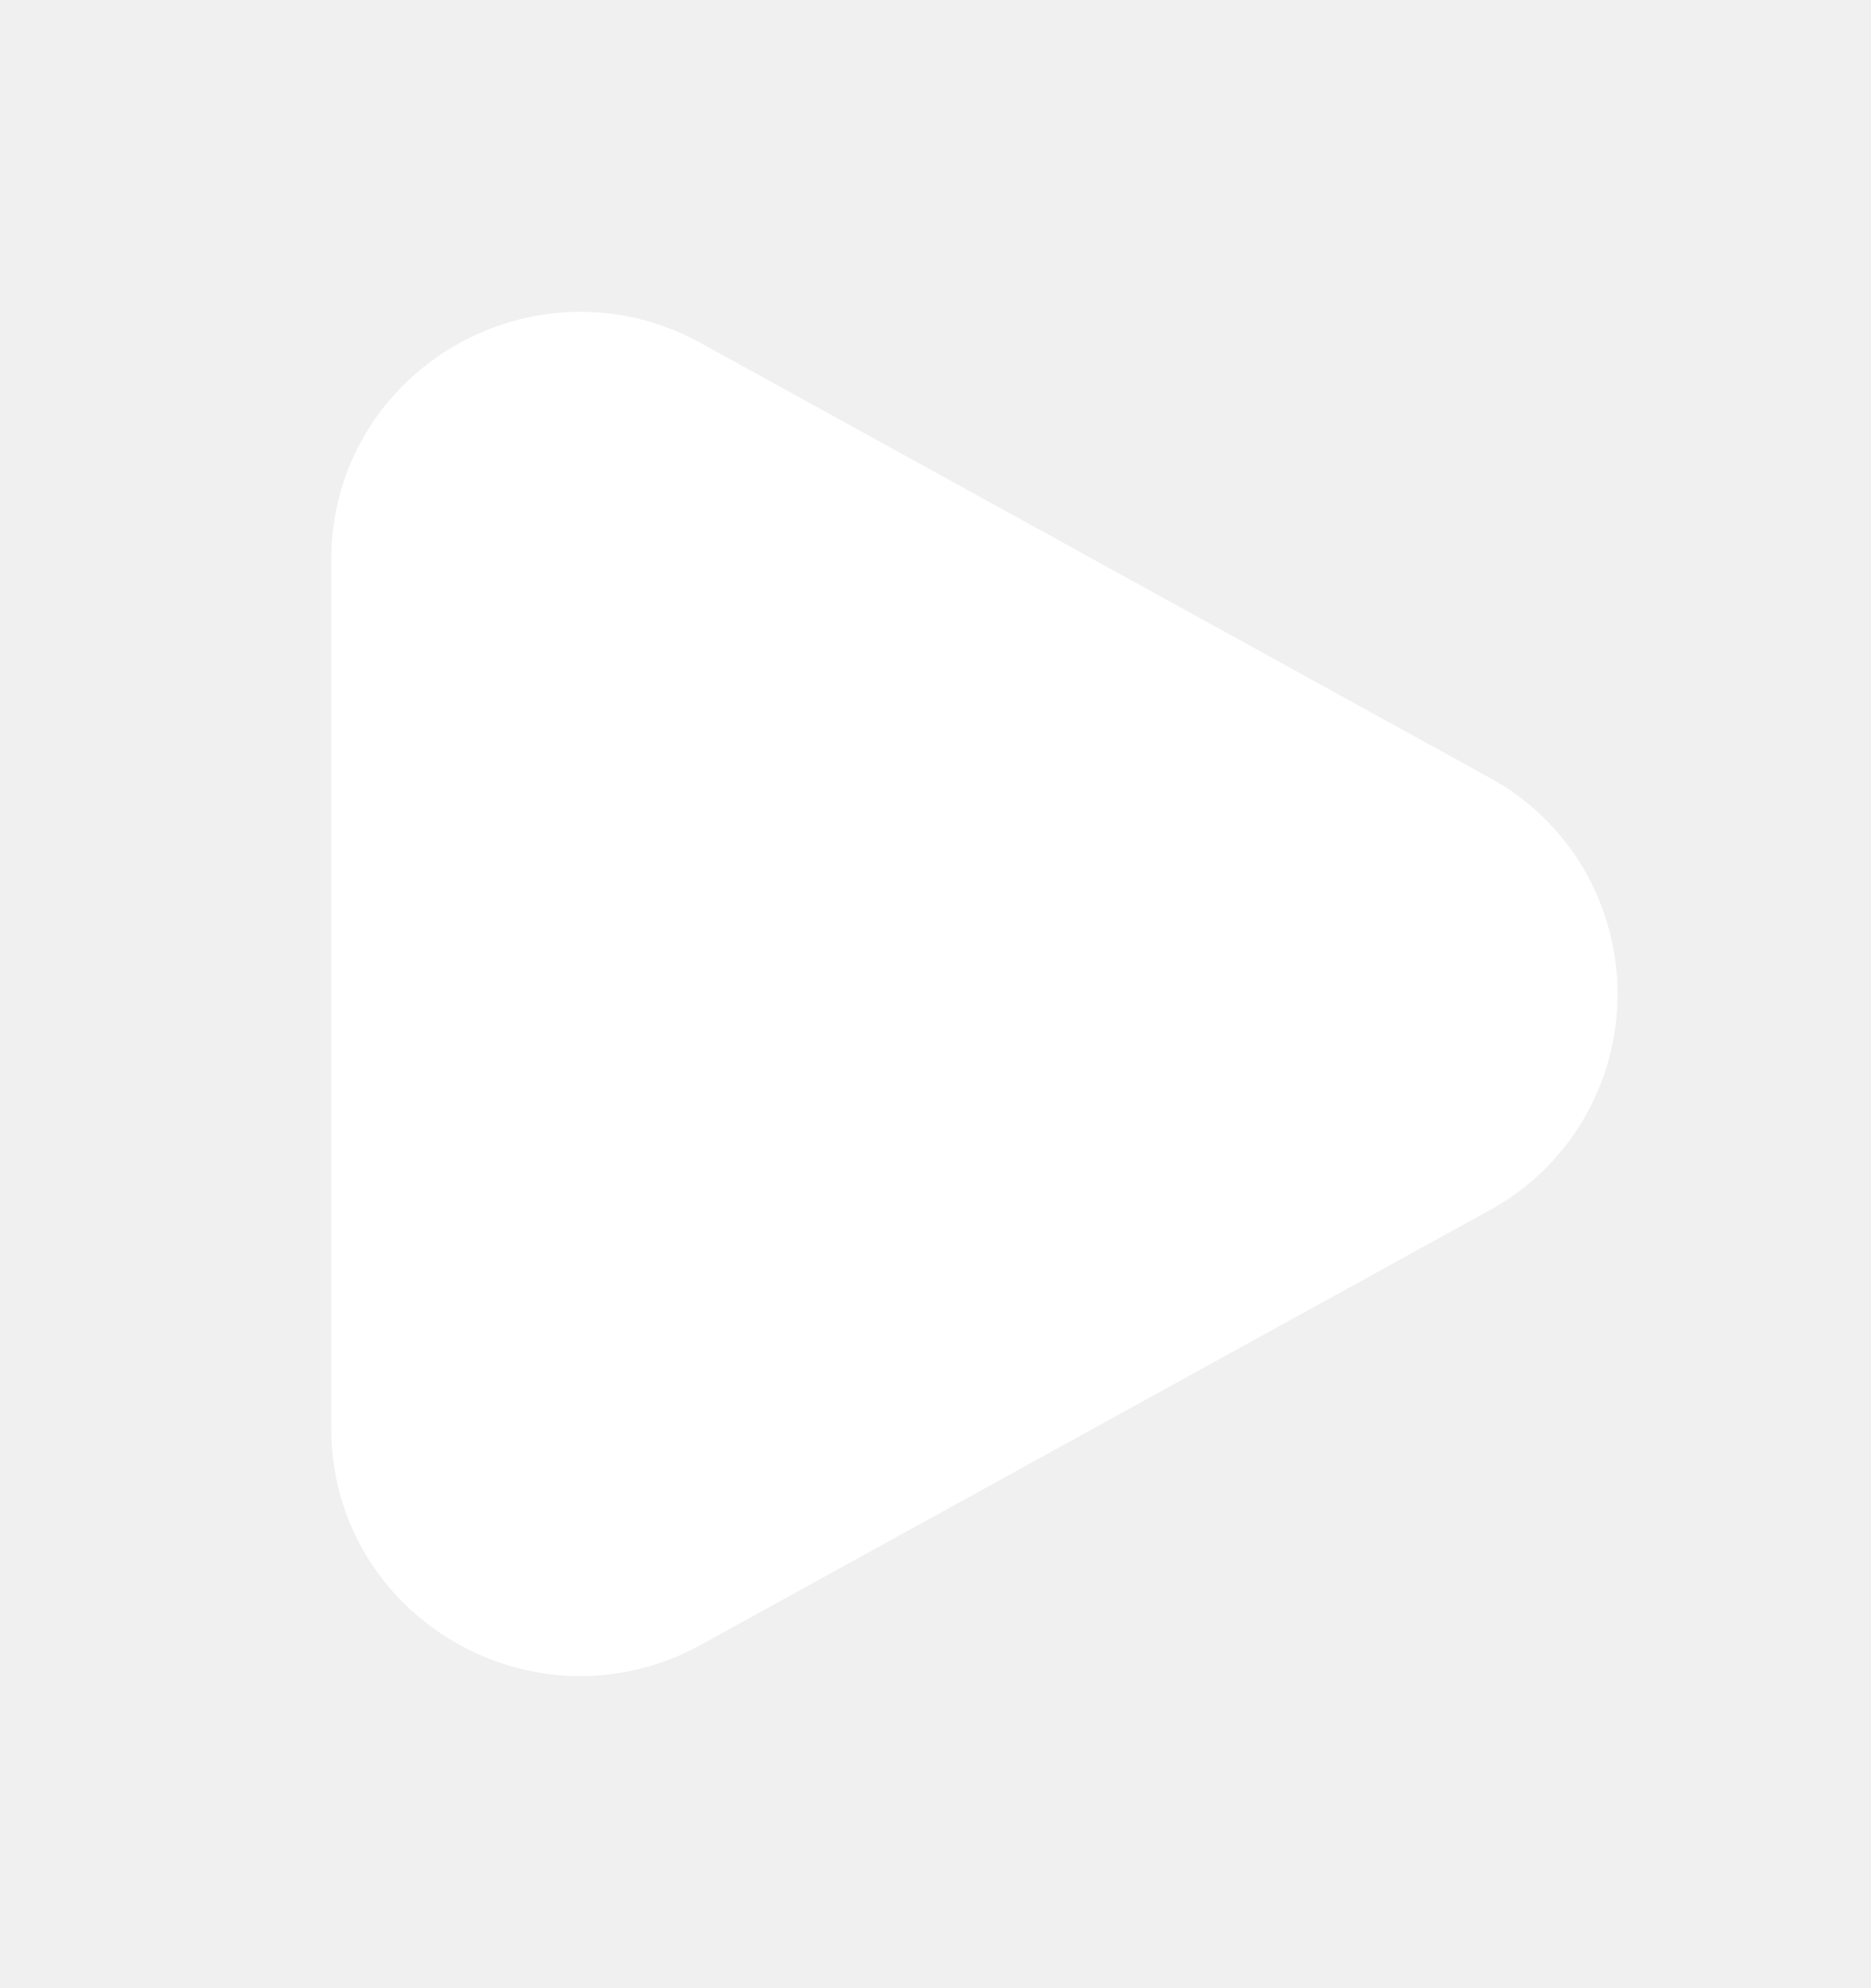
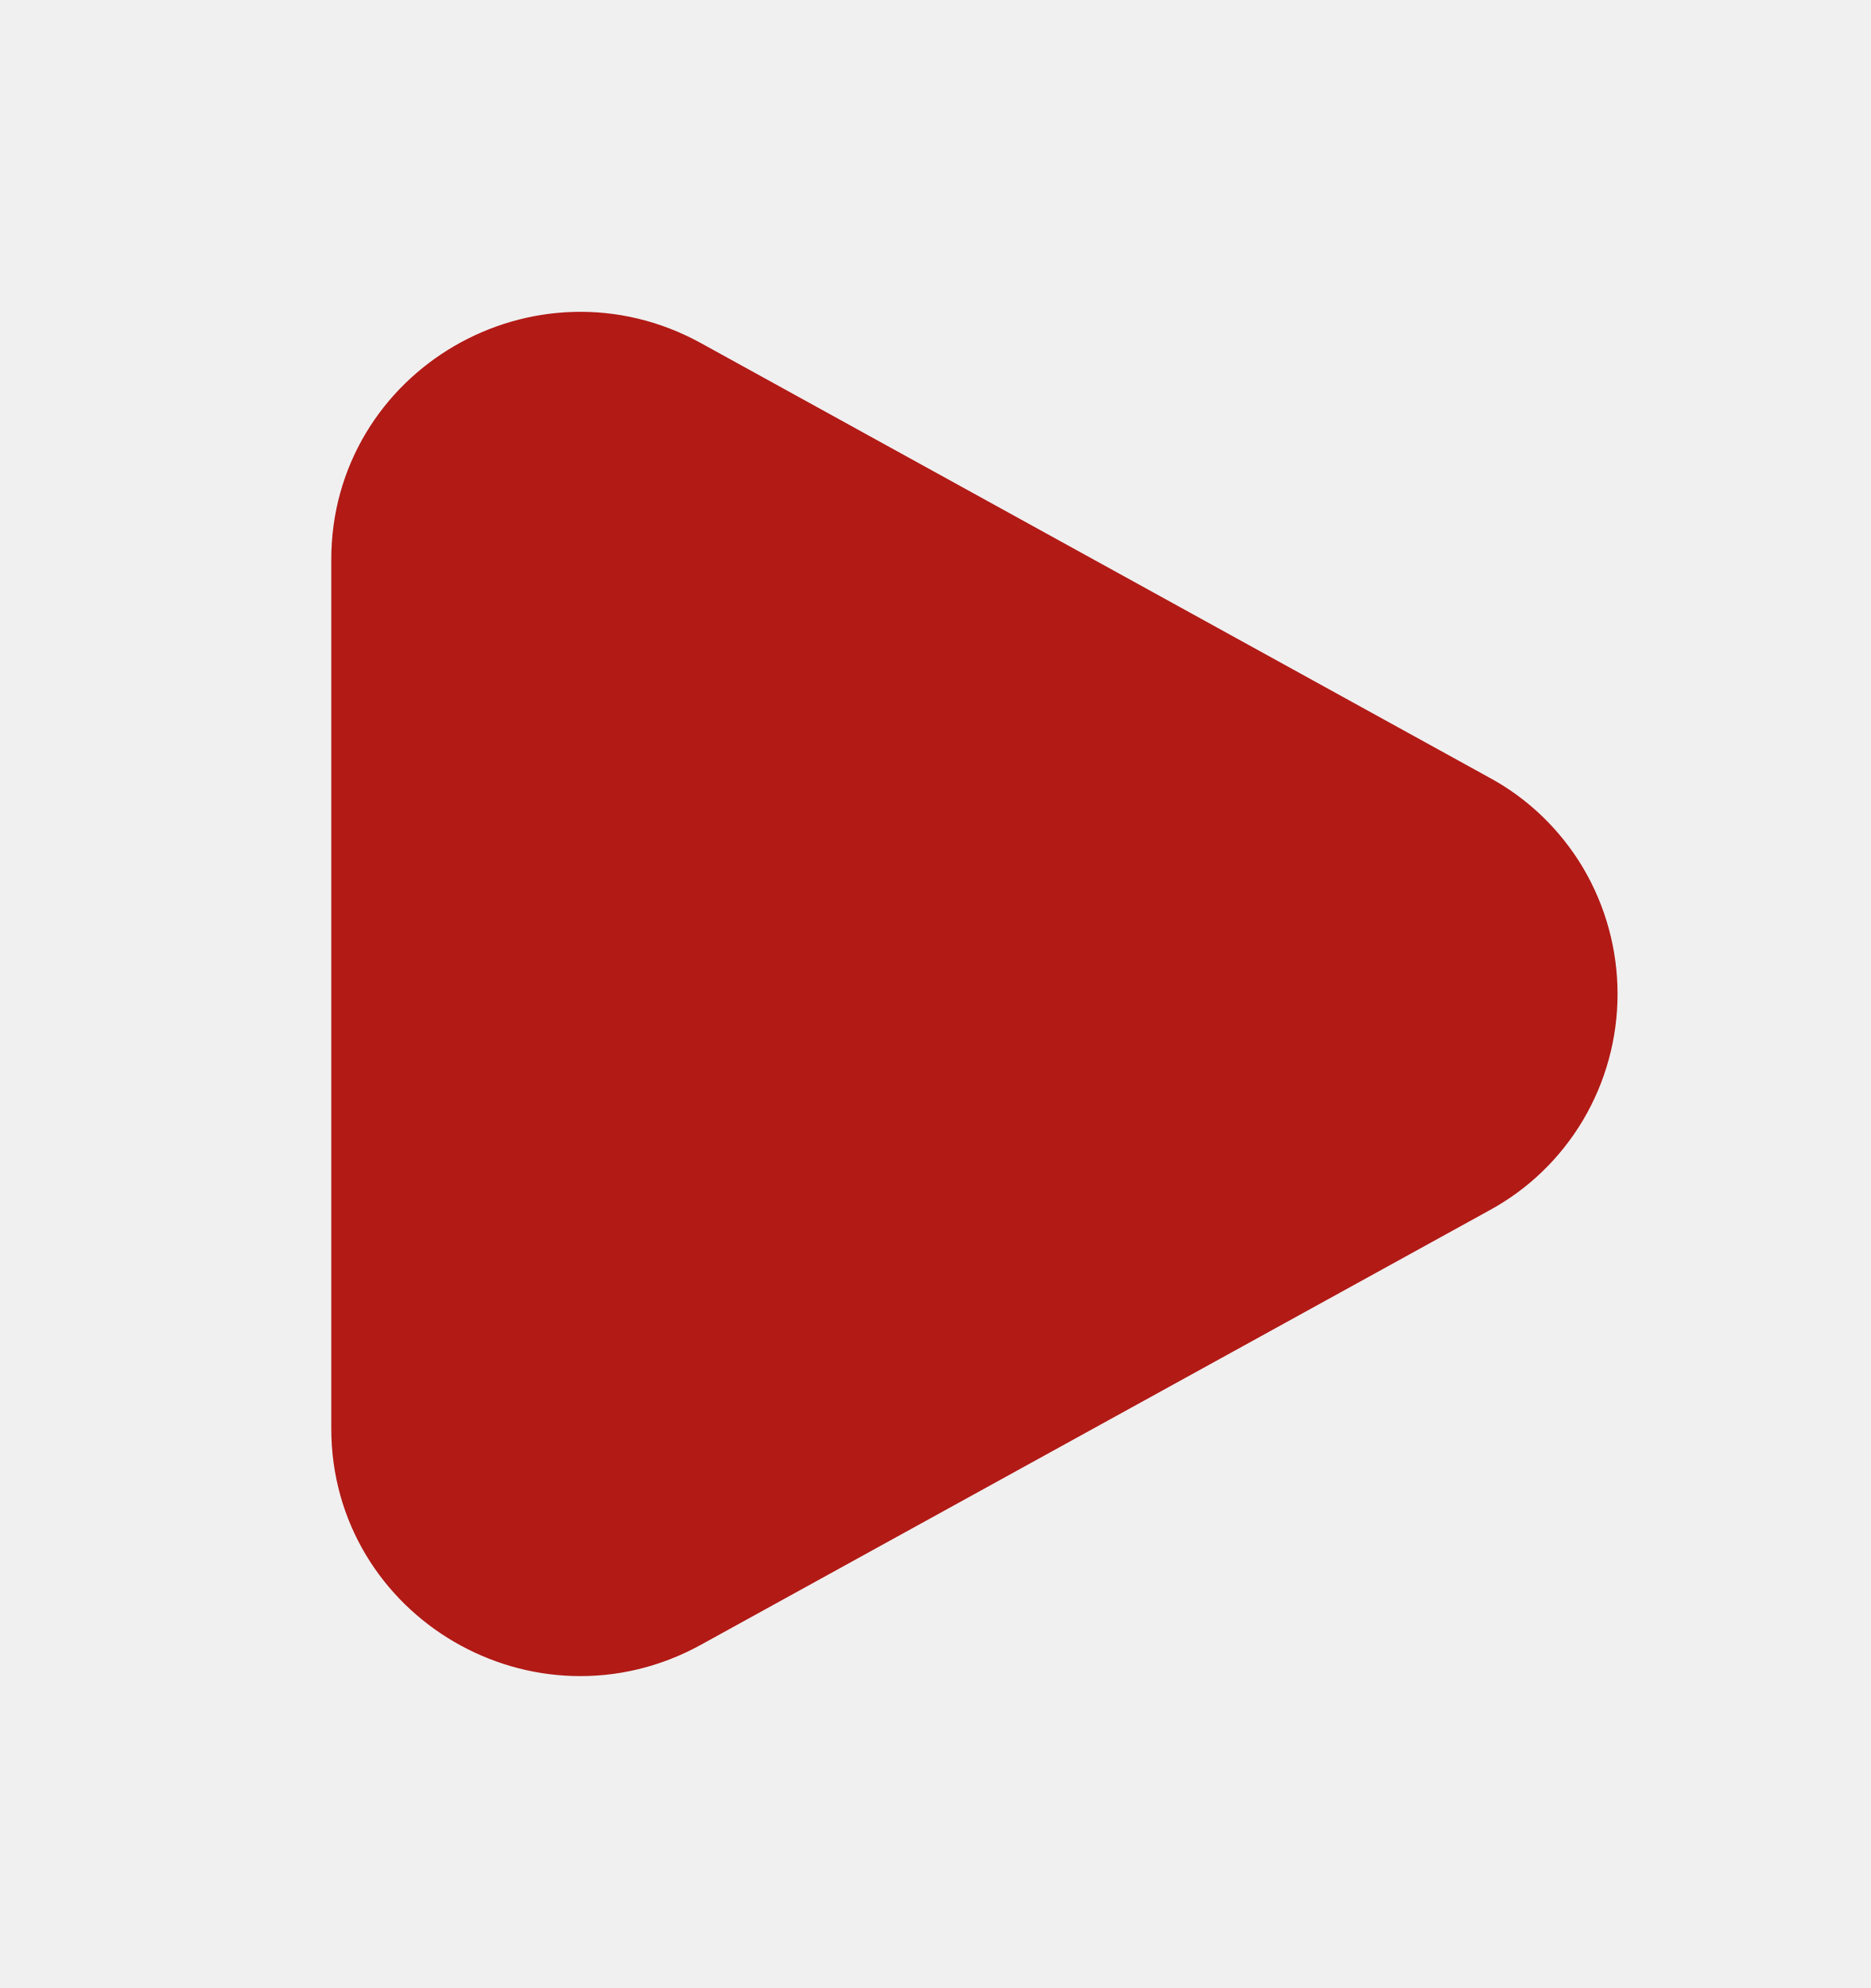
<svg xmlns="http://www.w3.org/2000/svg" width="16" height="17" viewBox="0 0 16 17" fill="none">
-   <path d="M12.496 7.088C12.749 7.224 12.96 7.428 13.108 7.676C13.255 7.925 13.333 8.21 13.333 8.5C13.333 8.79 13.255 9.075 13.108 9.323C12.96 9.572 12.749 9.775 12.496 9.912L5.753 13.627C4.667 14.226 3.333 13.447 3.333 12.216V4.784C3.333 3.552 4.667 2.774 5.753 3.372L12.496 7.088Z" fill="white" stroke="white" />
+   <path d="M12.496 7.088C12.749 7.224 12.96 7.428 13.108 7.676C13.255 7.925 13.333 8.21 13.333 8.5C13.333 8.79 13.255 9.075 13.108 9.323C12.96 9.572 12.749 9.775 12.496 9.912L5.753 13.627C4.667 14.226 3.333 13.447 3.333 12.216V4.784C3.333 3.552 4.667 2.774 5.753 3.372L12.496 7.088Z" fill="#b21a16" stroke="#b21a16" />
</svg>
